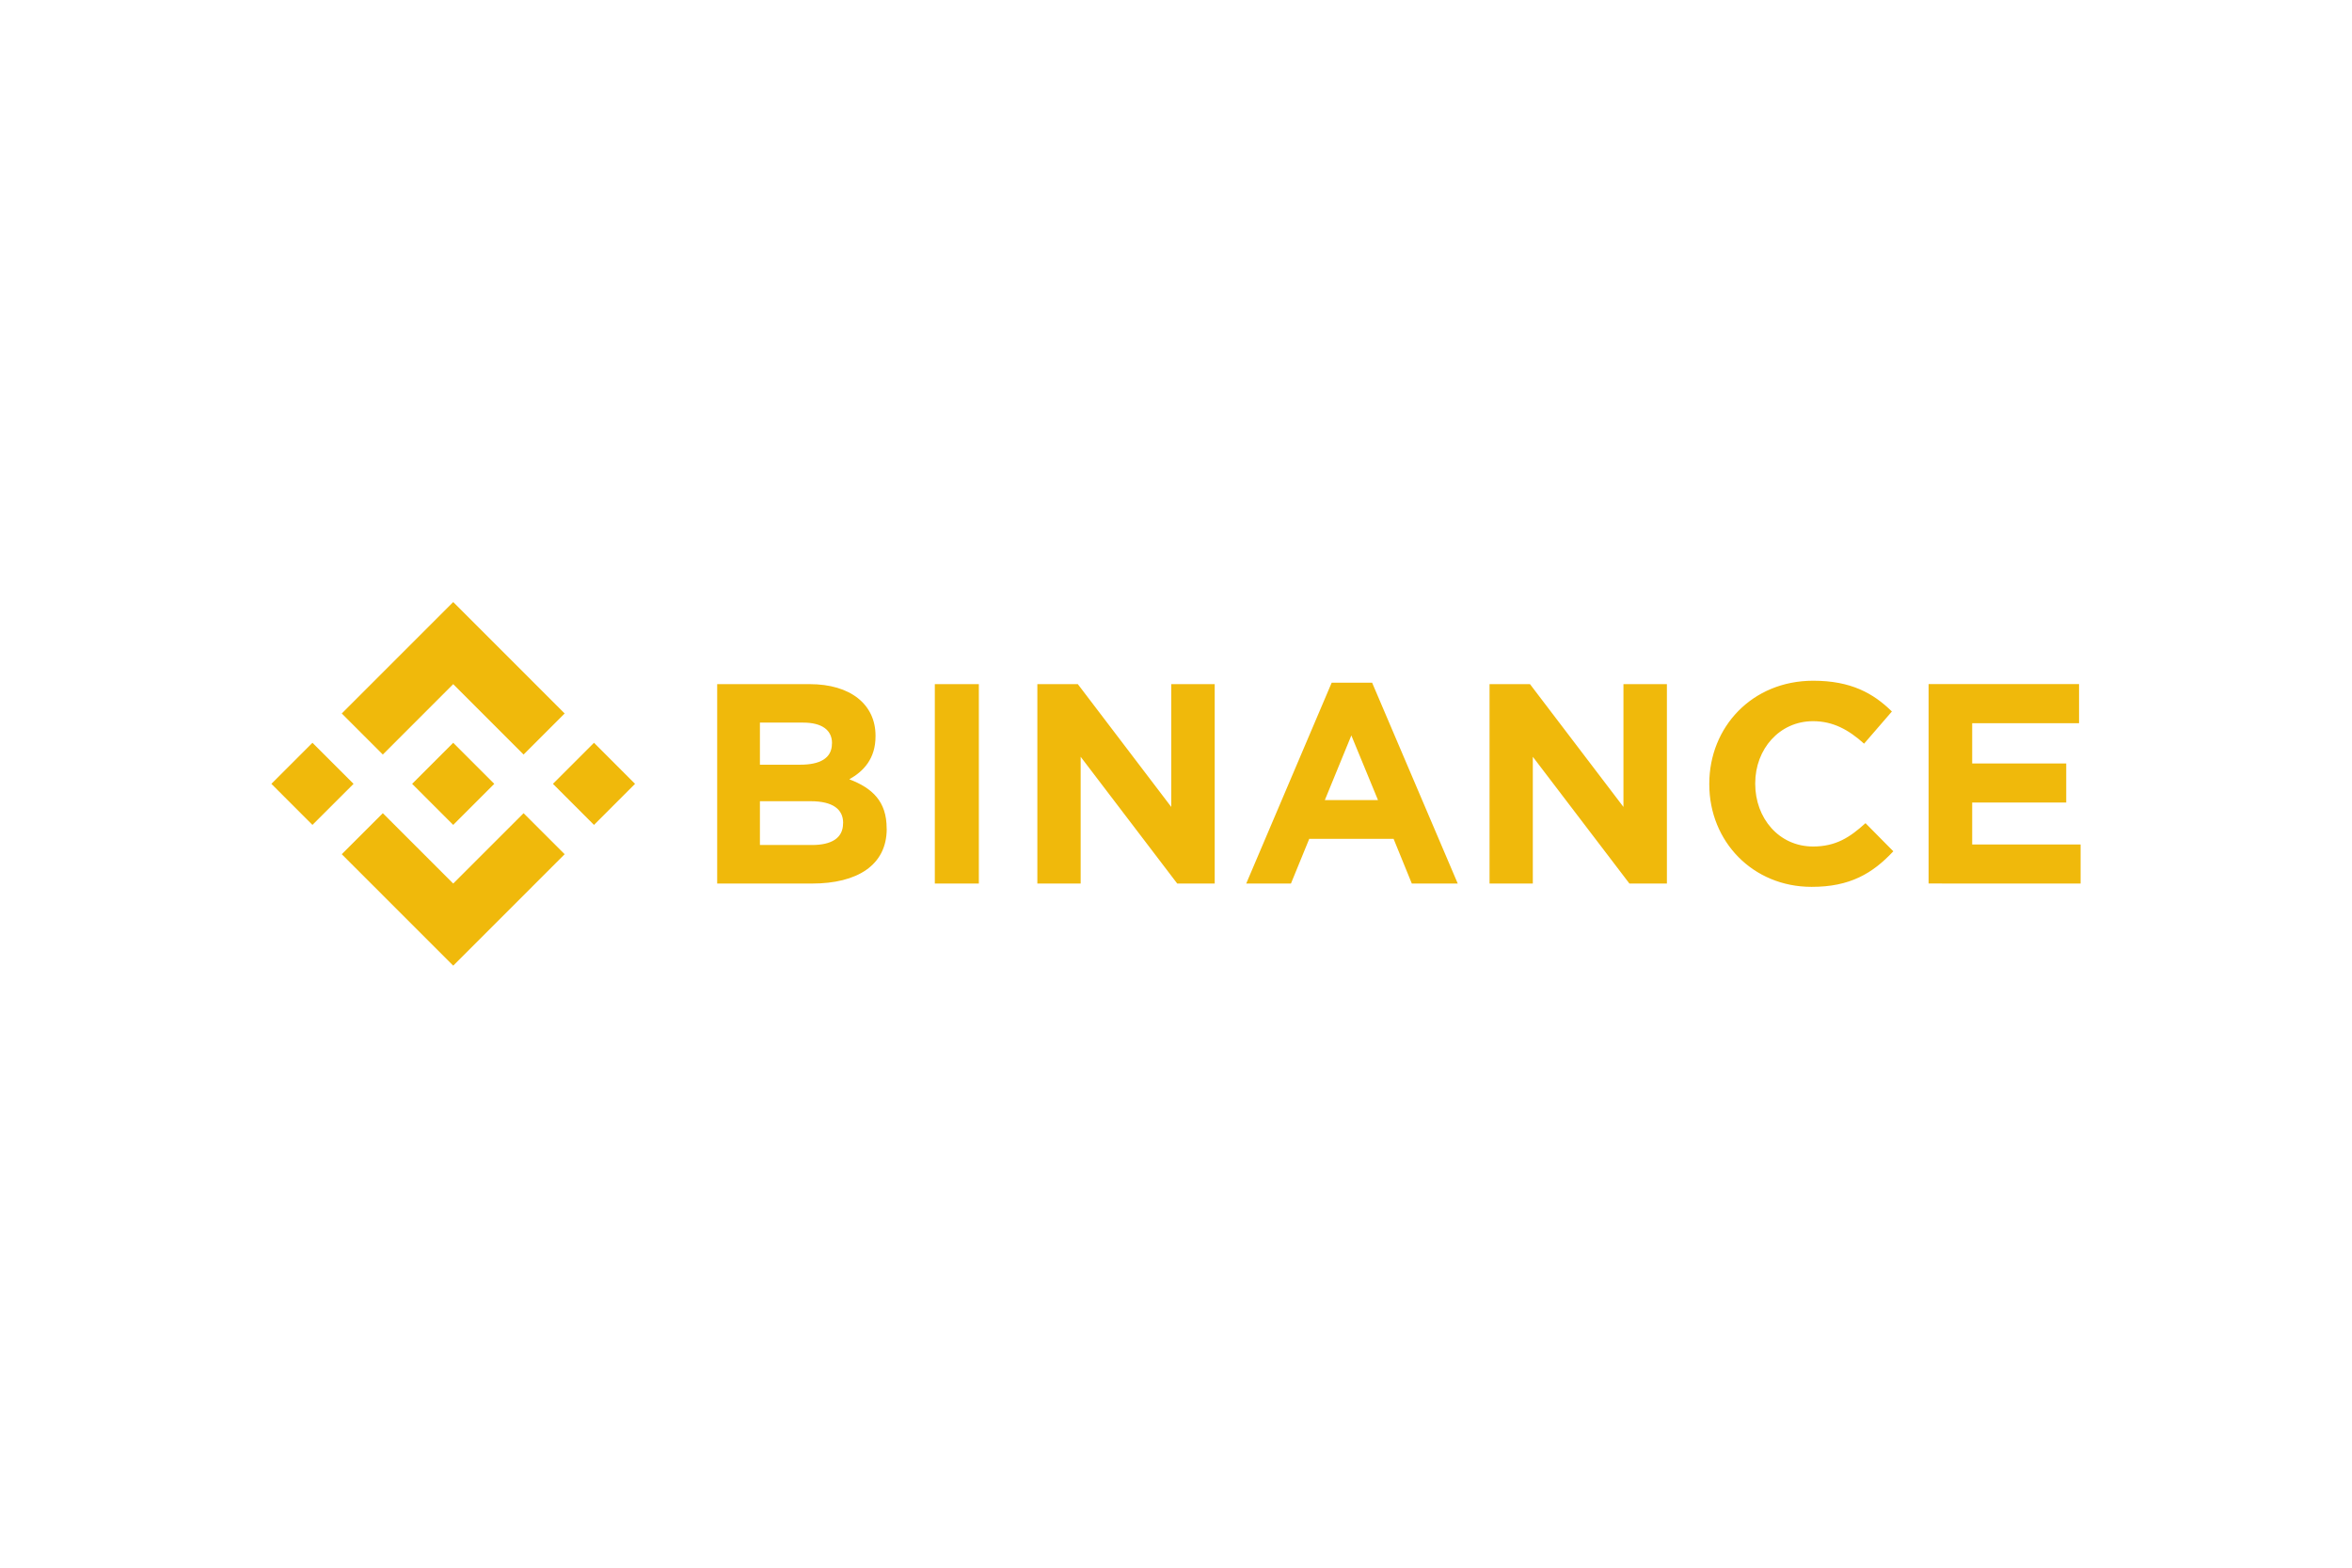
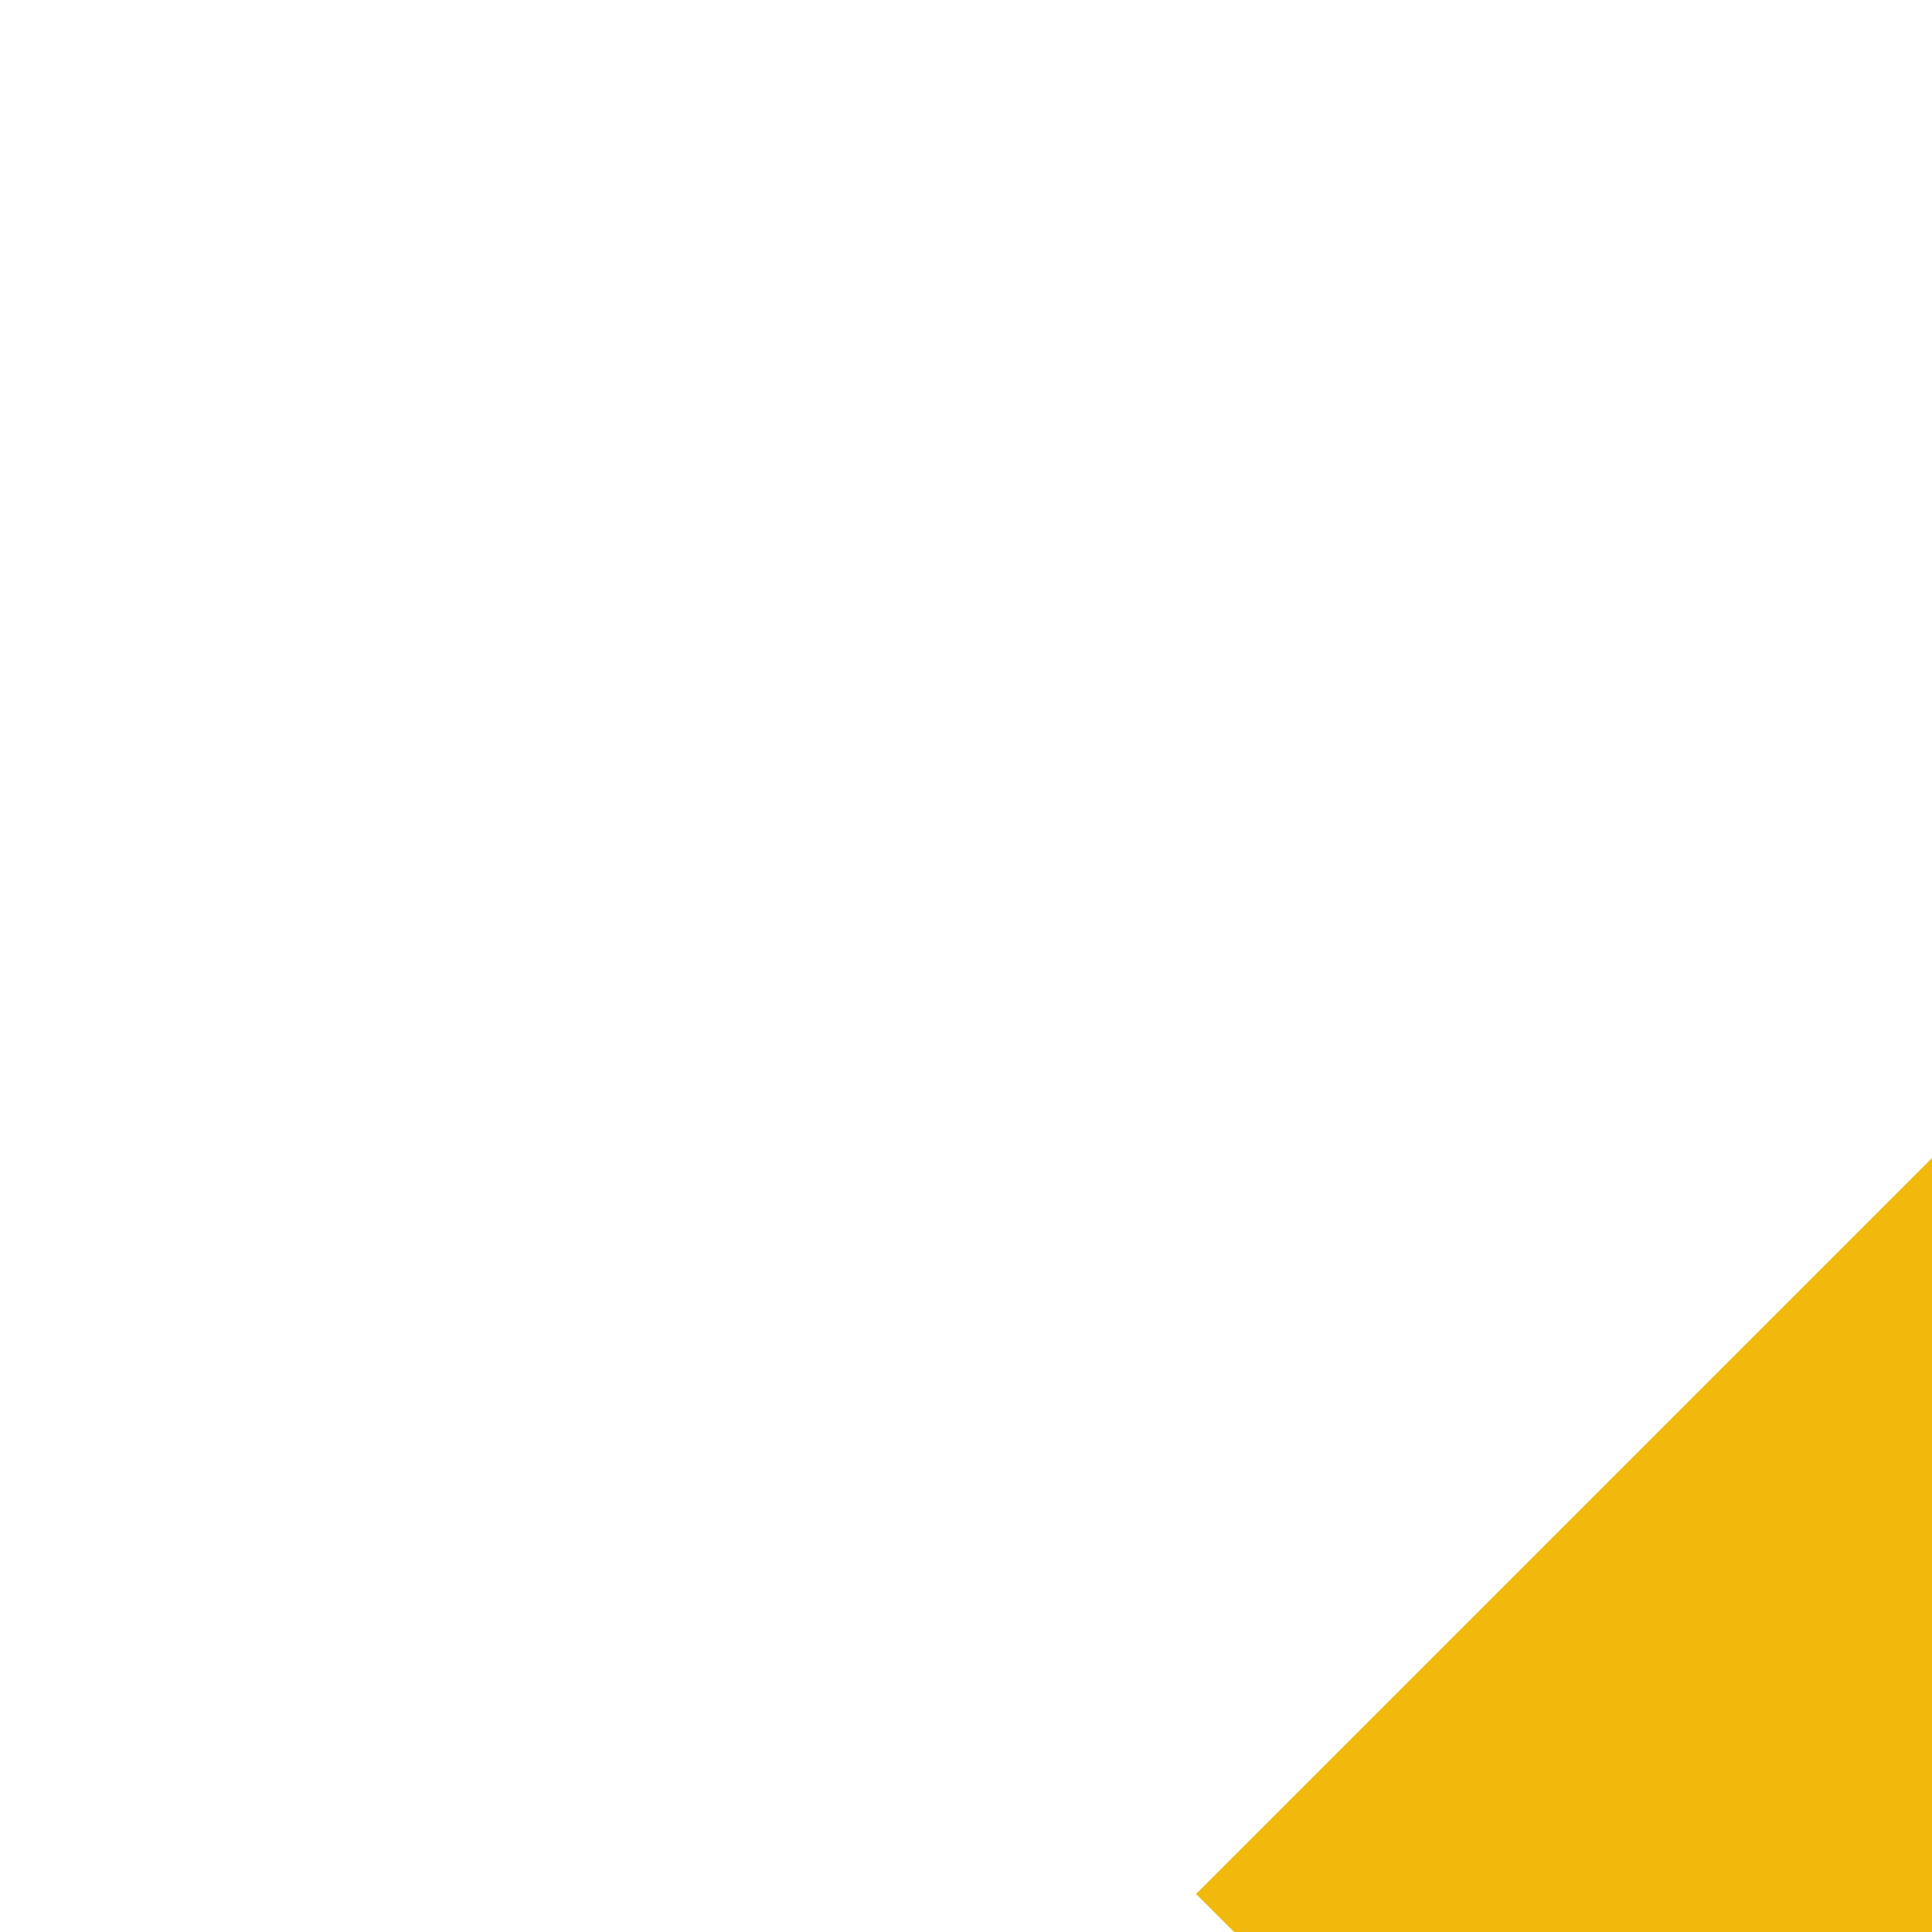
- <svg xmlns="http://www.w3.org/2000/svg" height="800" width="1200" id="svg20" version="1.1" viewBox="-76.388 -25.59 662.025 153.54">
+ <svg xmlns="http://www.w3.org/2000/svg" height="14" width="14" id="svg20" version="1.1" viewBox="0 0 32 32">
  <defs id="defs14">
    <style id="style12" />
  </defs>
  <g transform="translate(-39.87 -50.56)" id="g18">
    <path id="path16" d="M63 101.74L51.43 113.3l-11.56-11.56 11.56-11.56zm28.05-28.07l19.81 19.82 11.56-11.56-31.37-31.37-31.37 31.37 11.56 11.56zm39.63 16.51l-11.56 11.56 11.56 11.56 11.55-11.56zm-39.63 39.63L71.24 110l-11.56 11.55 31.37 31.37 31.37-31.37L110.86 110zm0-16.51l11.56-11.56-11.56-11.56-11.56 11.56zm122 1.11v-.16c0-7.54-4-11.31-10.51-13.79 4-2.25 7.38-5.78 7.38-12.11v-.16c0-8.82-7.06-14.52-18.53-14.52h-26.04v56.14h26.7c12.67 0 21.02-5.13 21.02-15.4zm-15.4-24c0 4.17-3.45 5.94-8.9 5.94h-11.37V84.5h12.19c5.21 0 8.1 2.08 8.1 5.77zm3.13 22.46c0 4.17-3.29 6.09-8.75 6.09h-14.65v-12.33h14.27c6.34 0 9.15 2.33 9.15 6.1zM239 129.81V73.67h-12.39v56.14zm66.39 0V73.67h-12.23v34.57l-26.3-34.57h-11.39v56.14h12.19V94.12l27.18 35.69zm68.41 0l-24.1-56.54h-11.39l-24.05 56.54h12.59l5.15-12.59h23.74l5.13 12.59zm-22.45-23.5h-14.96l7.46-18.2zm81.32 23.5V73.67h-12.23v34.57l-26.31-34.57h-11.38v56.14h12.18V94.12l27.19 35.69zm63.75-9.06l-7.85-7.94c-4.41 4-8.34 6.57-14.76 6.57-9.62 0-16.28-8-16.28-17.64v-.16c0-9.62 6.82-17.48 16.28-17.48 5.61 0 10 2.4 14.36 6.33l7.83-9.06c-5.21-5.13-11.54-8.66-22.13-8.66-17.24 0-29.27 13.07-29.27 29v.16c0 16.12 12.27 28.87 28.79 28.87 10.81.03 17.22-3.82 22.99-9.99zm52.7 9.06v-11H518.6V107h26.47V96H518.6V84.66h30.08v-11h-42.35v56.14z" fill="#f0b90b" />
  </g>
</svg>
